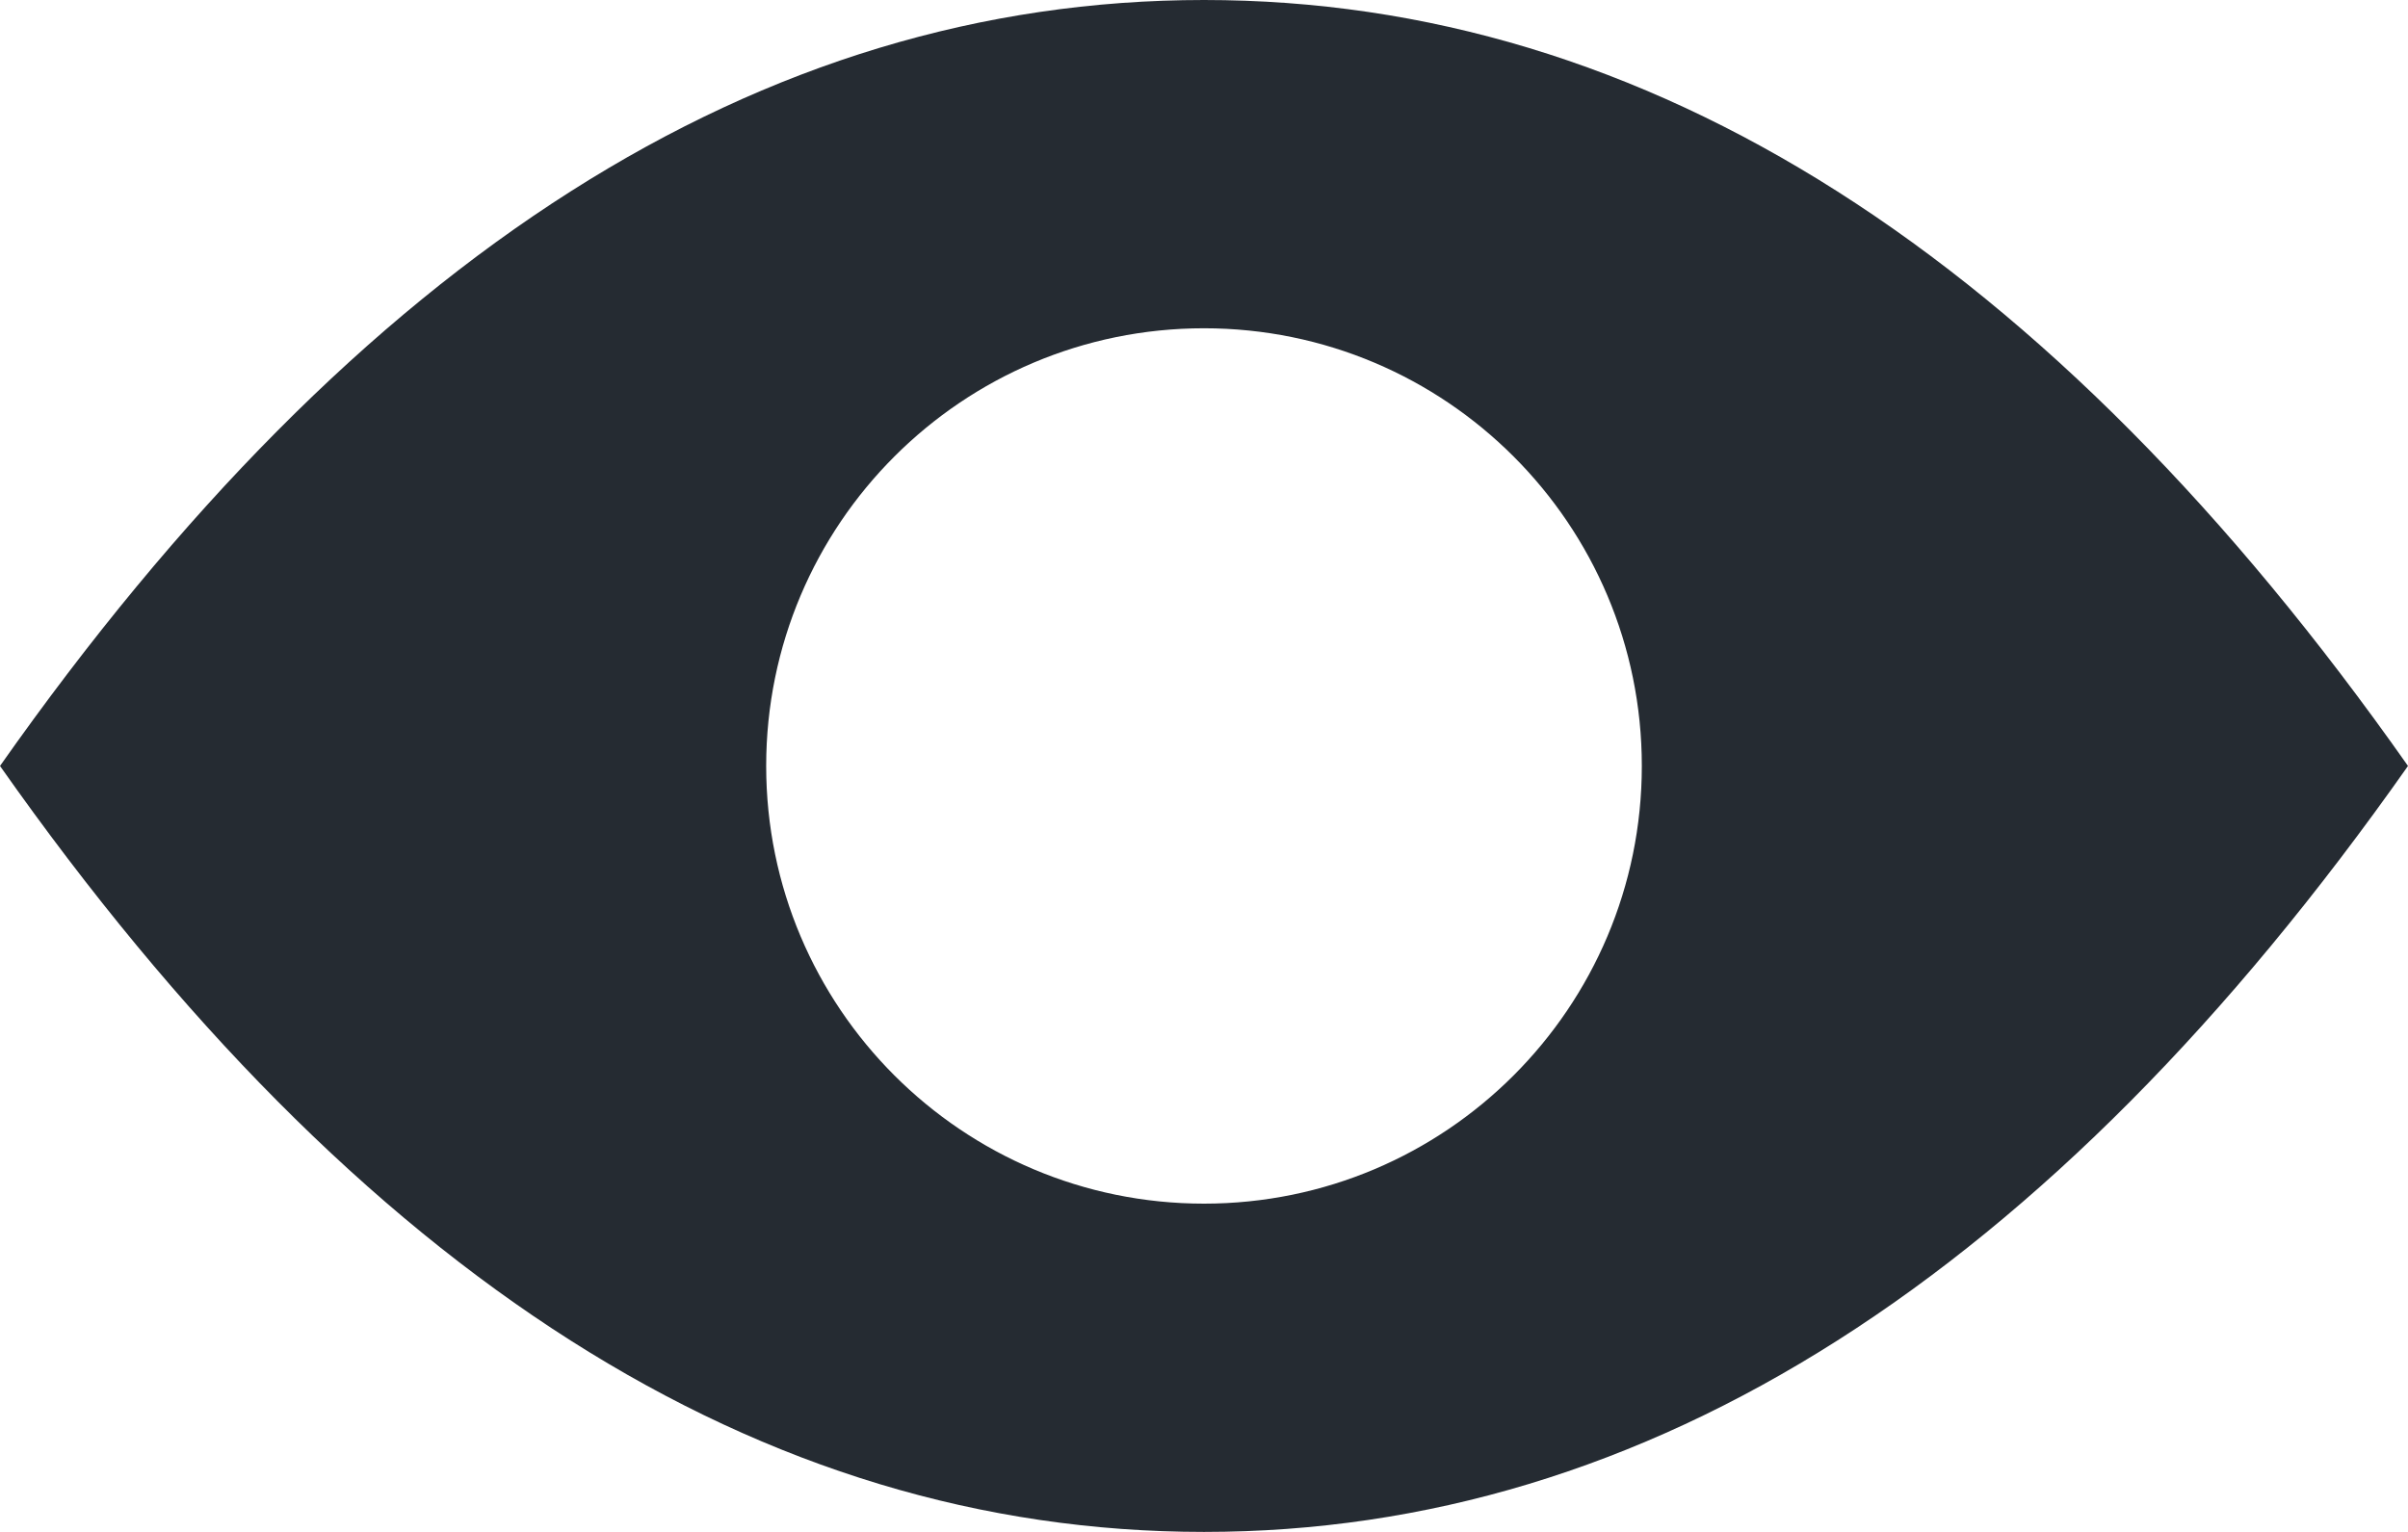
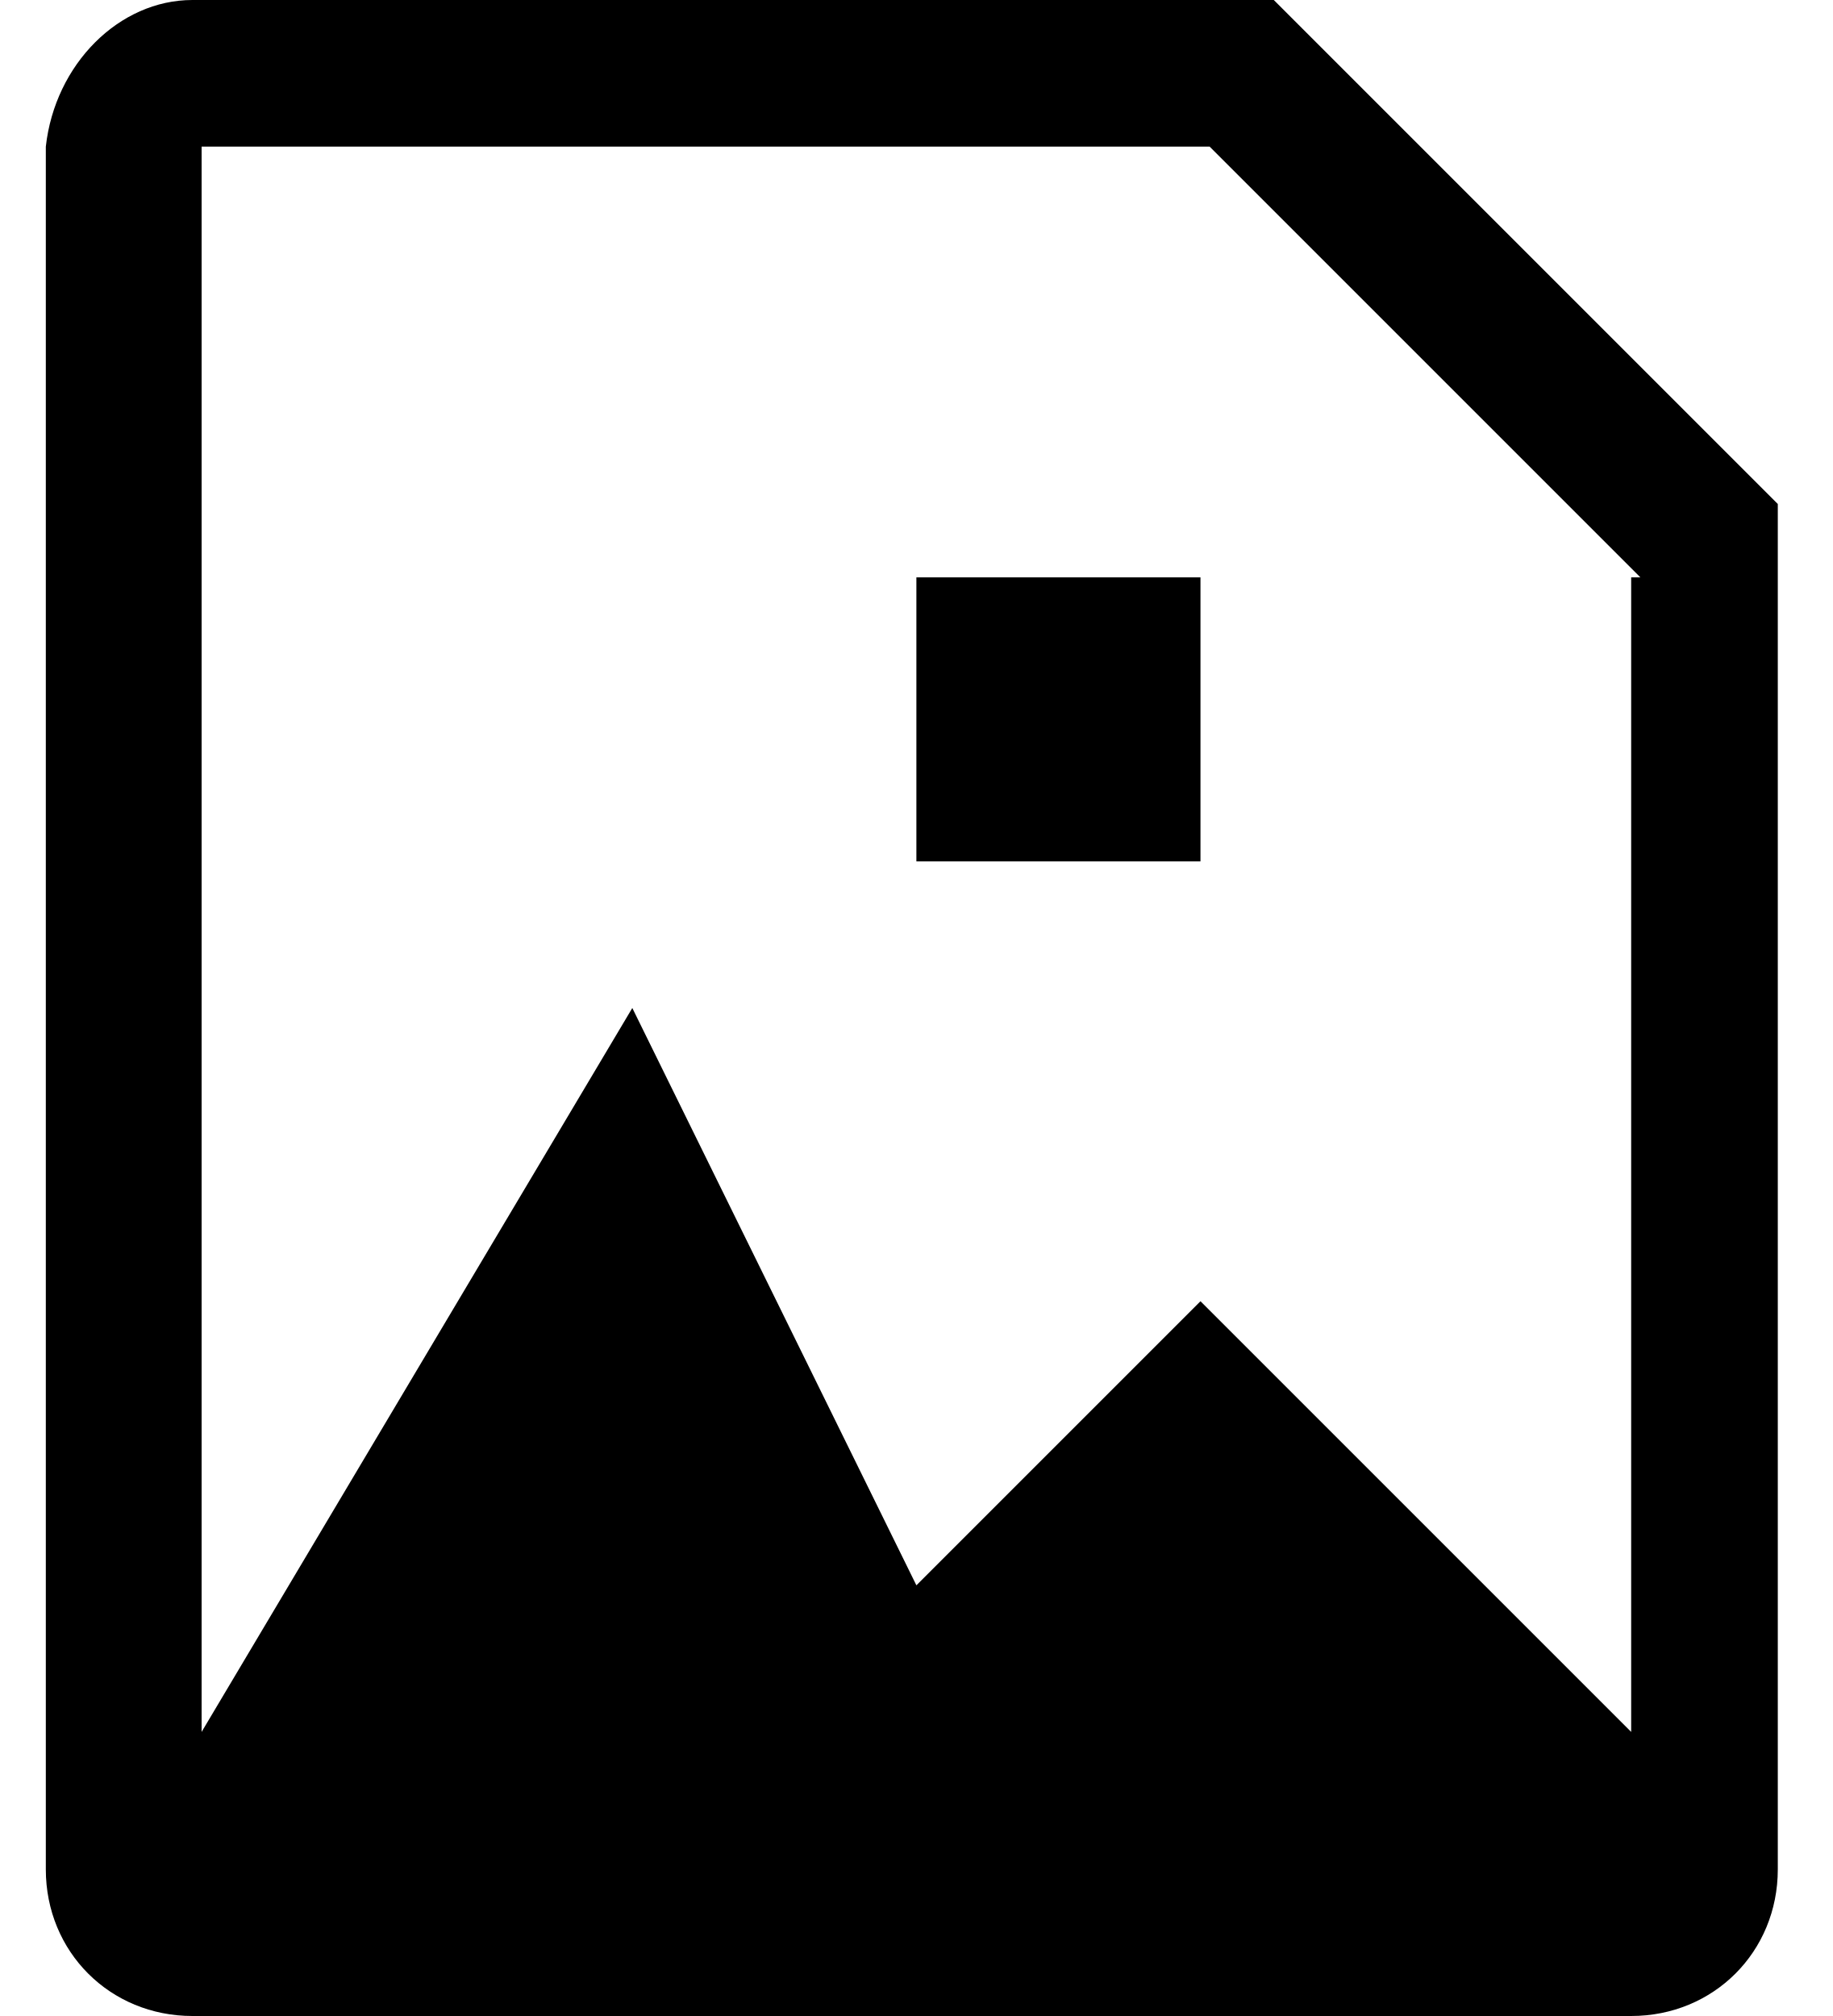
- <svg xmlns="http://www.w3.org/2000/svg" width="22px" height="14px" viewBox="0 0 22 14" version="1.1">
-   <g id="news-item-button--view" stroke="none" stroke-width="1" fill="none" fill-rule="evenodd" transform="translate(-8, -9)">
-     <g id="Group" transform="translate(8, 9)" fill="#252B32">
-       <path d="M11,14 C6.95,14 3.283,11.667 0,7 C3.283,2.333 6.95,0 11,0 C15.05,0 18.717,2.333 22,7 C18.717,11.667 15.05,14 11,14 Z M11,11 C13.209,11 15,9.209 15,7 C15,4.791 13.209,3 11,3 C8.791,3 7,4.791 7,7 C7,9.209 8.791,11 11,11 Z" id="toolbar-image" />
-     </g>
-   </g>
+ <svg xmlns="http://www.w3.org/2000/svg" version="1.1" id="Layer_1" x="0px" y="0px" viewBox="0 0 20 22" style="enable-background:new 0 0 20 22;" xml:space="preserve">
+   <path d="M10,6.3h3.1v3.1H10V6.3z M19.4,5.5v14.9c0,0.9-0.7,1.6-1.6,1.6H2.1c-0.9,0-1.6-0.7-1.6-1.6V1.6C0.6,0.7,1.3,0,2.1,0h11.8  L19.4,5.5z M17.9,6.3l-4.7-4.7h-11v17.3L6.9,11l3.1,6.3l3.1-3.1l4.7,4.7V6.3z" />
</svg>
